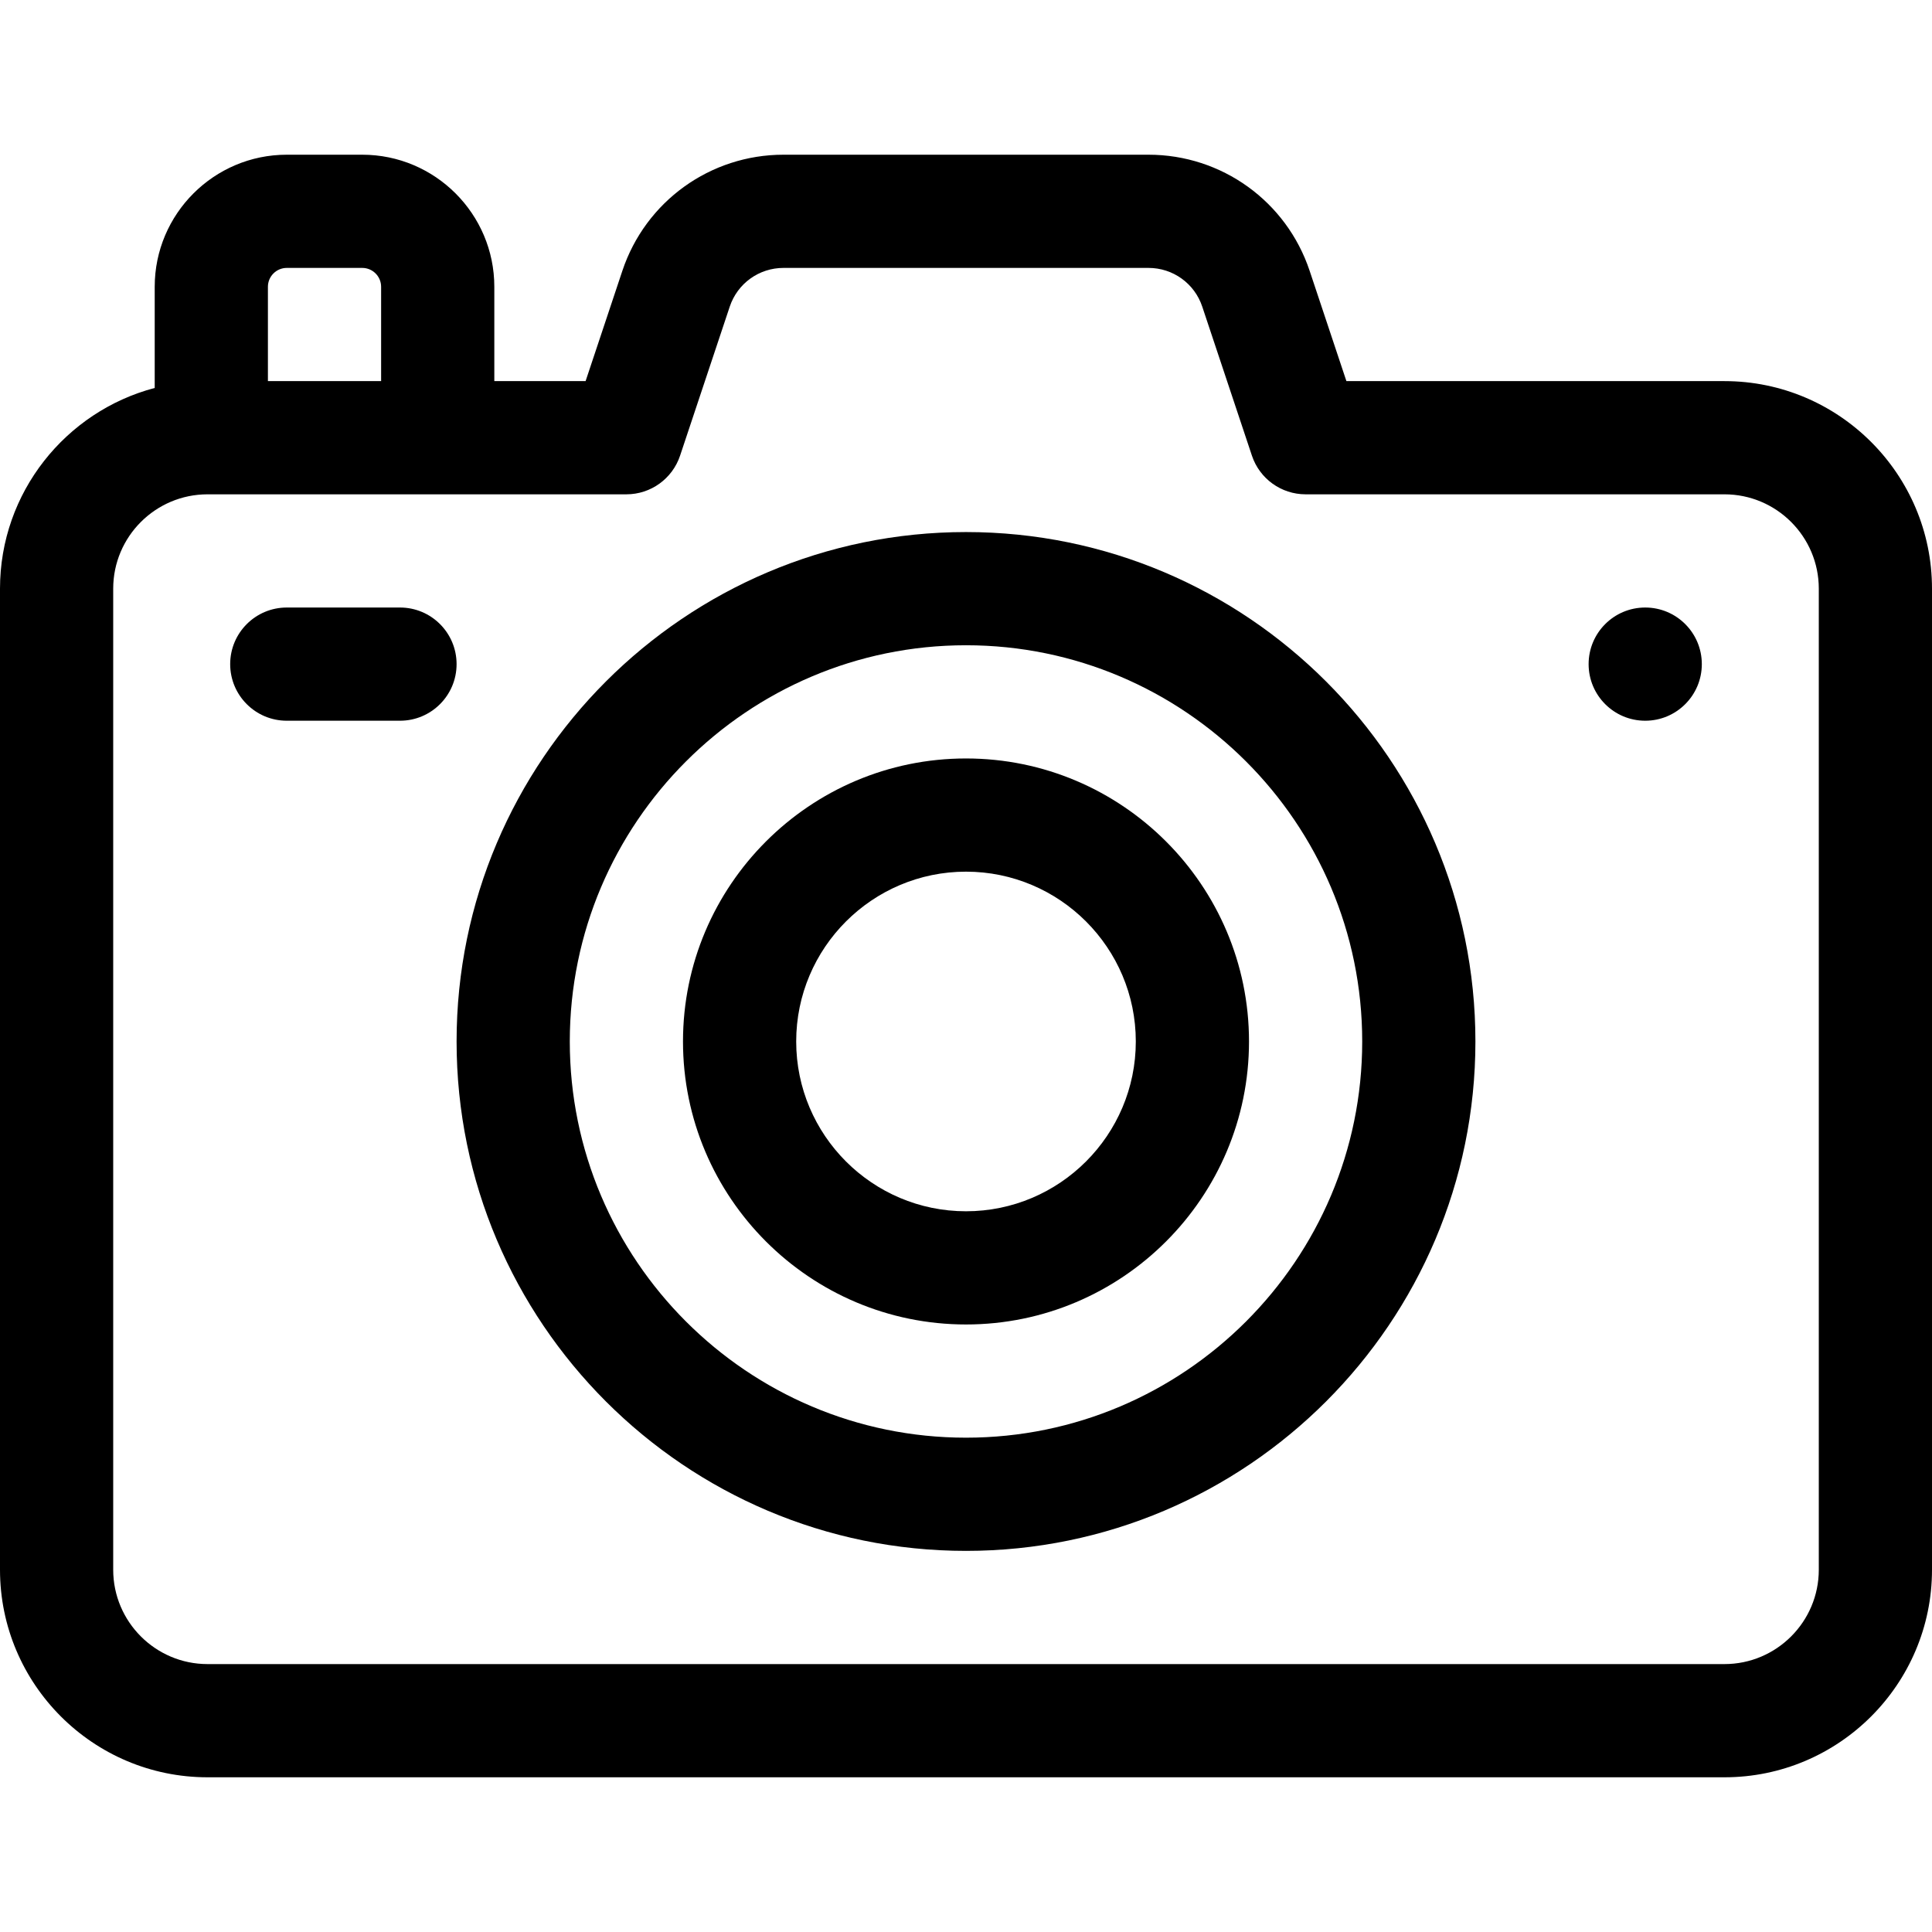
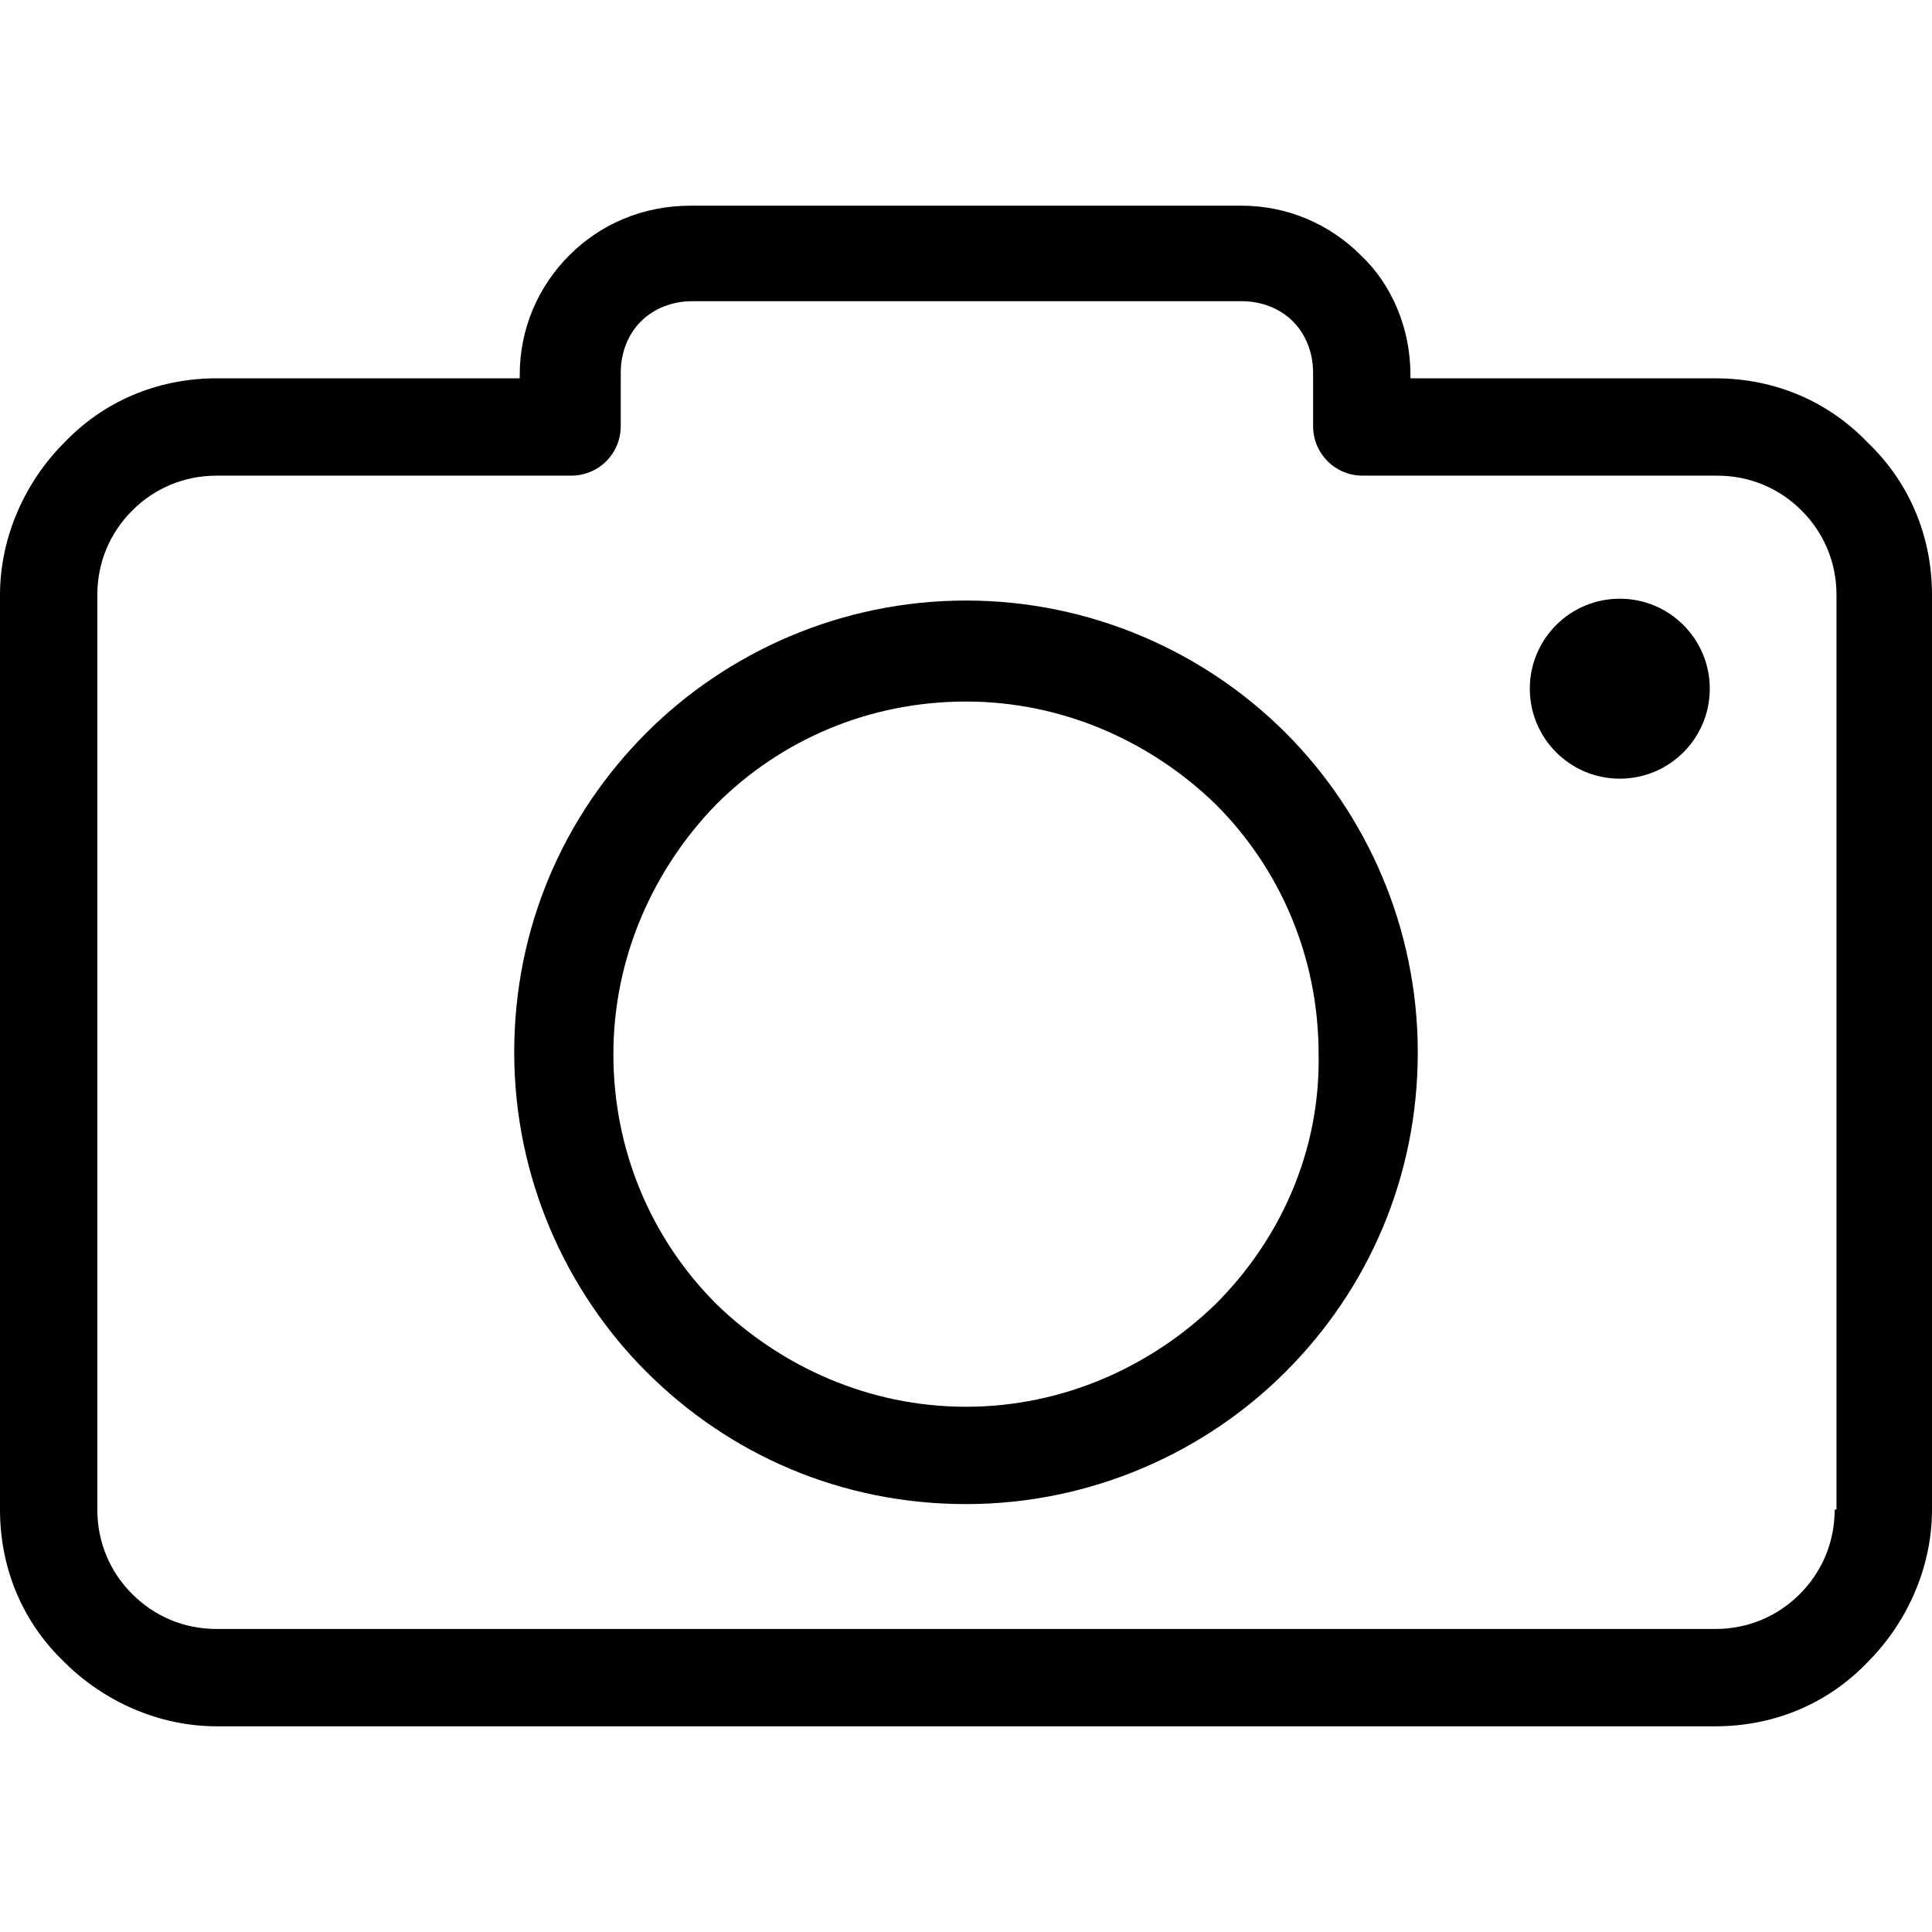
- <svg xmlns="http://www.w3.org/2000/svg" version="1.1" width="512" height="512" x="0" y="0" viewBox="0 0 512 512" style="enable-background:new 0 0 512 512" xml:space="preserve">
+ <svg xmlns="http://www.w3.org/2000/svg" version="1.1" width="512" height="512" x="0" y="0" viewBox="0 0 420.8 420.8" style="enable-background:new 0 0 512 512" xml:space="preserve">
  <g>
    <g>
-       <path d="m457 101h-100.188l-9.743-29.23c-6.136-18.405-23.293-30.77-42.692-30.77h-96.754c-19.399 0-36.556 12.365-42.691 30.77l-9.744 29.23h-24.188v-25c0-19.299-15.701-35-35-35h-20c-19.299 0-35 15.701-35 35v26.812c-23.568 6.208-41 27.698-41 53.188v260c0 30.327 24.673 55 55 55h402c30.327 0 55-24.673 55-55v-260c0-30.327-24.673-55-55-55zm-386-25c0-2.757 2.243-5 5-5h20c2.757 0 5 2.243 5 5v25h-30zm411 340c0 13.785-11.215 25-25 25h-402c-13.785 0-25-11.215-25-25v-260c0-13.785 11.215-25 25-25h111c6.456 0 12.188-4.131 14.23-10.257l13.162-39.486c2.046-6.135 7.764-10.257 14.231-10.257h96.754c6.467 0 12.186 4.122 14.23 10.256l13.162 39.487c2.043 6.126 7.775 10.257 14.231 10.257h111c13.785 0 25 11.215 25 25z" fill="#000000" data-original="#000000" style="" />
-       <circle cx="436" cy="176" r="15" fill="#000000" data-original="#000000" style="" />
-       <path d="m106 161h-30c-8.284 0-15 6.716-15 15s6.716 15 15 15h30c8.284 0 15-6.716 15-15s-6.716-15-15-15z" fill="#000000" data-original="#000000" style="" />
      <g>
-         <path d="m256 411c-74.439 0-135-60.561-135-135s60.561-135 135-135 135 60.561 135 135-60.561 135-135 135zm0-240c-57.897 0-105 47.103-105 105s47.103 105 105 105 105-47.103 105-105-47.103-105-105-105z" fill="#000000" data-original="#000000" style="" />
-       </g>
-       <g>
-         <path d="m256 351c-41.355 0-75-33.645-75-75s33.645-75 75-75 75 33.645 75 75-33.645 75-75 75zm0-120c-24.813 0-45 20.187-45 45s20.187 45 45 45 45-20.187 45-45-20.187-45-45-45z" fill="#000000" data-original="#000000" style="" />
+         <g>
+           <path d="M406.8,96.4c-8.4-8.8-20-14-33.2-14h-66.4v-0.8c0-10-4-19.6-10.8-26c-6.8-6.8-16-10.8-26-10.8h-120     c-10.4,0-19.6,4-26.4,10.8c-6.8,6.8-10.8,16-10.8,26v0.8h-66c-13.2,0-24.8,5.2-33.2,14c-8.4,8.4-14,20.4-14,33.2v199.2     C0,342,5.2,353.6,14,362c8.4,8.4,20.4,14,33.2,14h326.4c13.2,0,24.8-5.2,33.2-14c8.4-8.4,14-20.4,14-33.2V129.6     C420.8,116.4,415.6,104.8,406.8,96.4z M400,328.8h-0.4c0,7.2-2.8,13.6-7.6,18.4s-11.2,7.6-18.4,7.6H47.2     c-7.2,0-13.6-2.8-18.4-7.6c-4.8-4.8-7.6-11.2-7.6-18.4V129.6c0-7.2,2.8-13.6,7.6-18.4s11.2-7.6,18.4-7.6h77.2     c6,0,10.8-4.8,10.8-10.8V81.2c0-4.4,1.6-8.4,4.4-11.2s6.8-4.4,11.2-4.4h119.6c4.4,0,8.4,1.6,11.2,4.4c2.8,2.8,4.4,6.8,4.4,11.2     v11.6c0,6,4.8,10.8,10.8,10.8H374c7.2,0,13.6,2.8,18.4,7.6s7.6,11.2,7.6,18.4V328.8z" fill="#000000" data-original="#000000" style="" />
+           <path d="M210.4,130.8c-27.2,0-52,11.2-69.6,28.8c-18,18-28.8,42.4-28.8,69.6s11.2,52,28.8,69.6c18,18,42.4,28.8,69.6,28.8     s52-11.2,69.6-28.8c18-18,28.8-42.4,28.8-69.6s-11.2-52-28.8-69.6C262.4,142,237.6,130.8,210.4,130.8z M264.8,284     c-14,13.6-33.2,22.4-54.4,22.4S170,297.6,156,284c-14-14-22.4-33.2-22.4-54.4c0-21.2,8.8-40.4,22.4-54.4     c14-14,33.2-22.4,54.4-22.4s40.4,8.8,54.4,22.4c14,14,22.4,33.2,22.4,54.4C287.6,250.8,278.8,270,264.8,284z" fill="#000000" data-original="#000000" style="" />
+           <circle cx="352.8" cy="150" r="19.6" fill="#000000" data-original="#000000" style="" />
+         </g>
      </g>
    </g>
+     <g>
+ </g>
+     <g>
+ </g>
+     <g>
+ </g>
+     <g>
+ </g>
+     <g>
+ </g>
+     <g>
+ </g>
+     <g>
+ </g>
+     <g>
+ </g>
+     <g>
+ </g>
+     <g>
+ </g>
+     <g>
+ </g>
+     <g>
+ </g>
+     <g>
+ </g>
+     <g>
+ </g>
+     <g>
+ </g>
  </g>
</svg>
